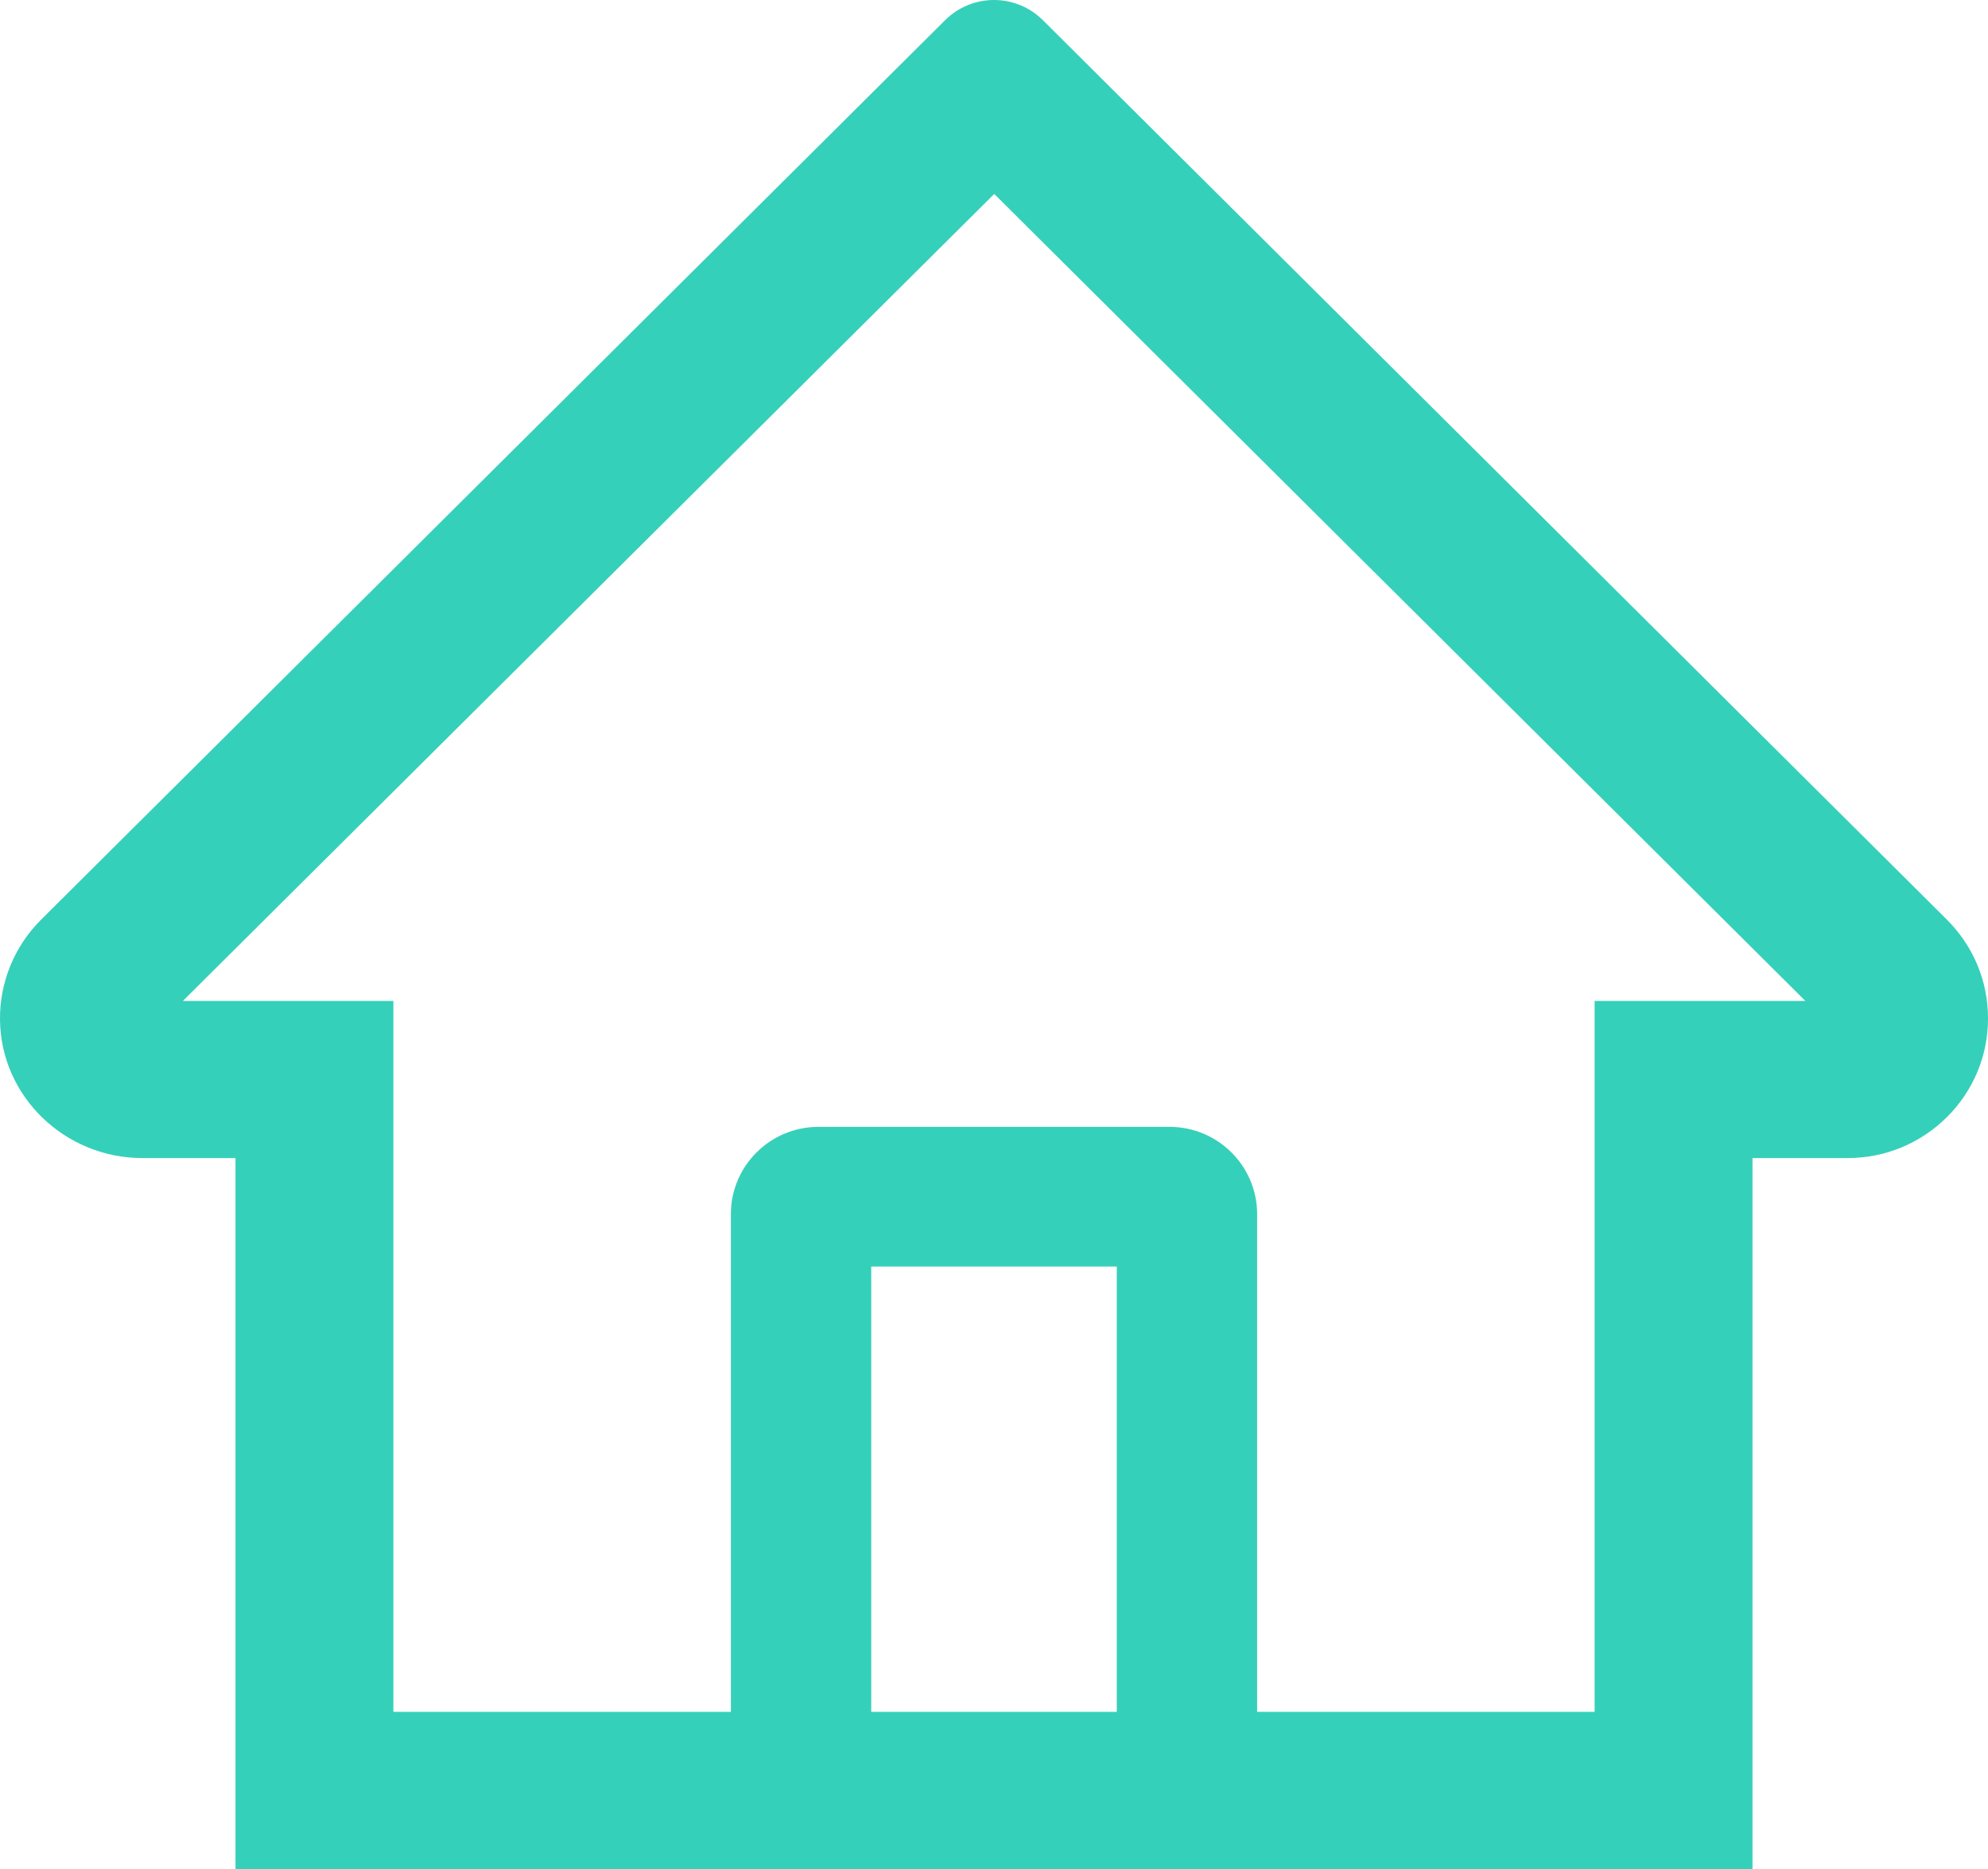
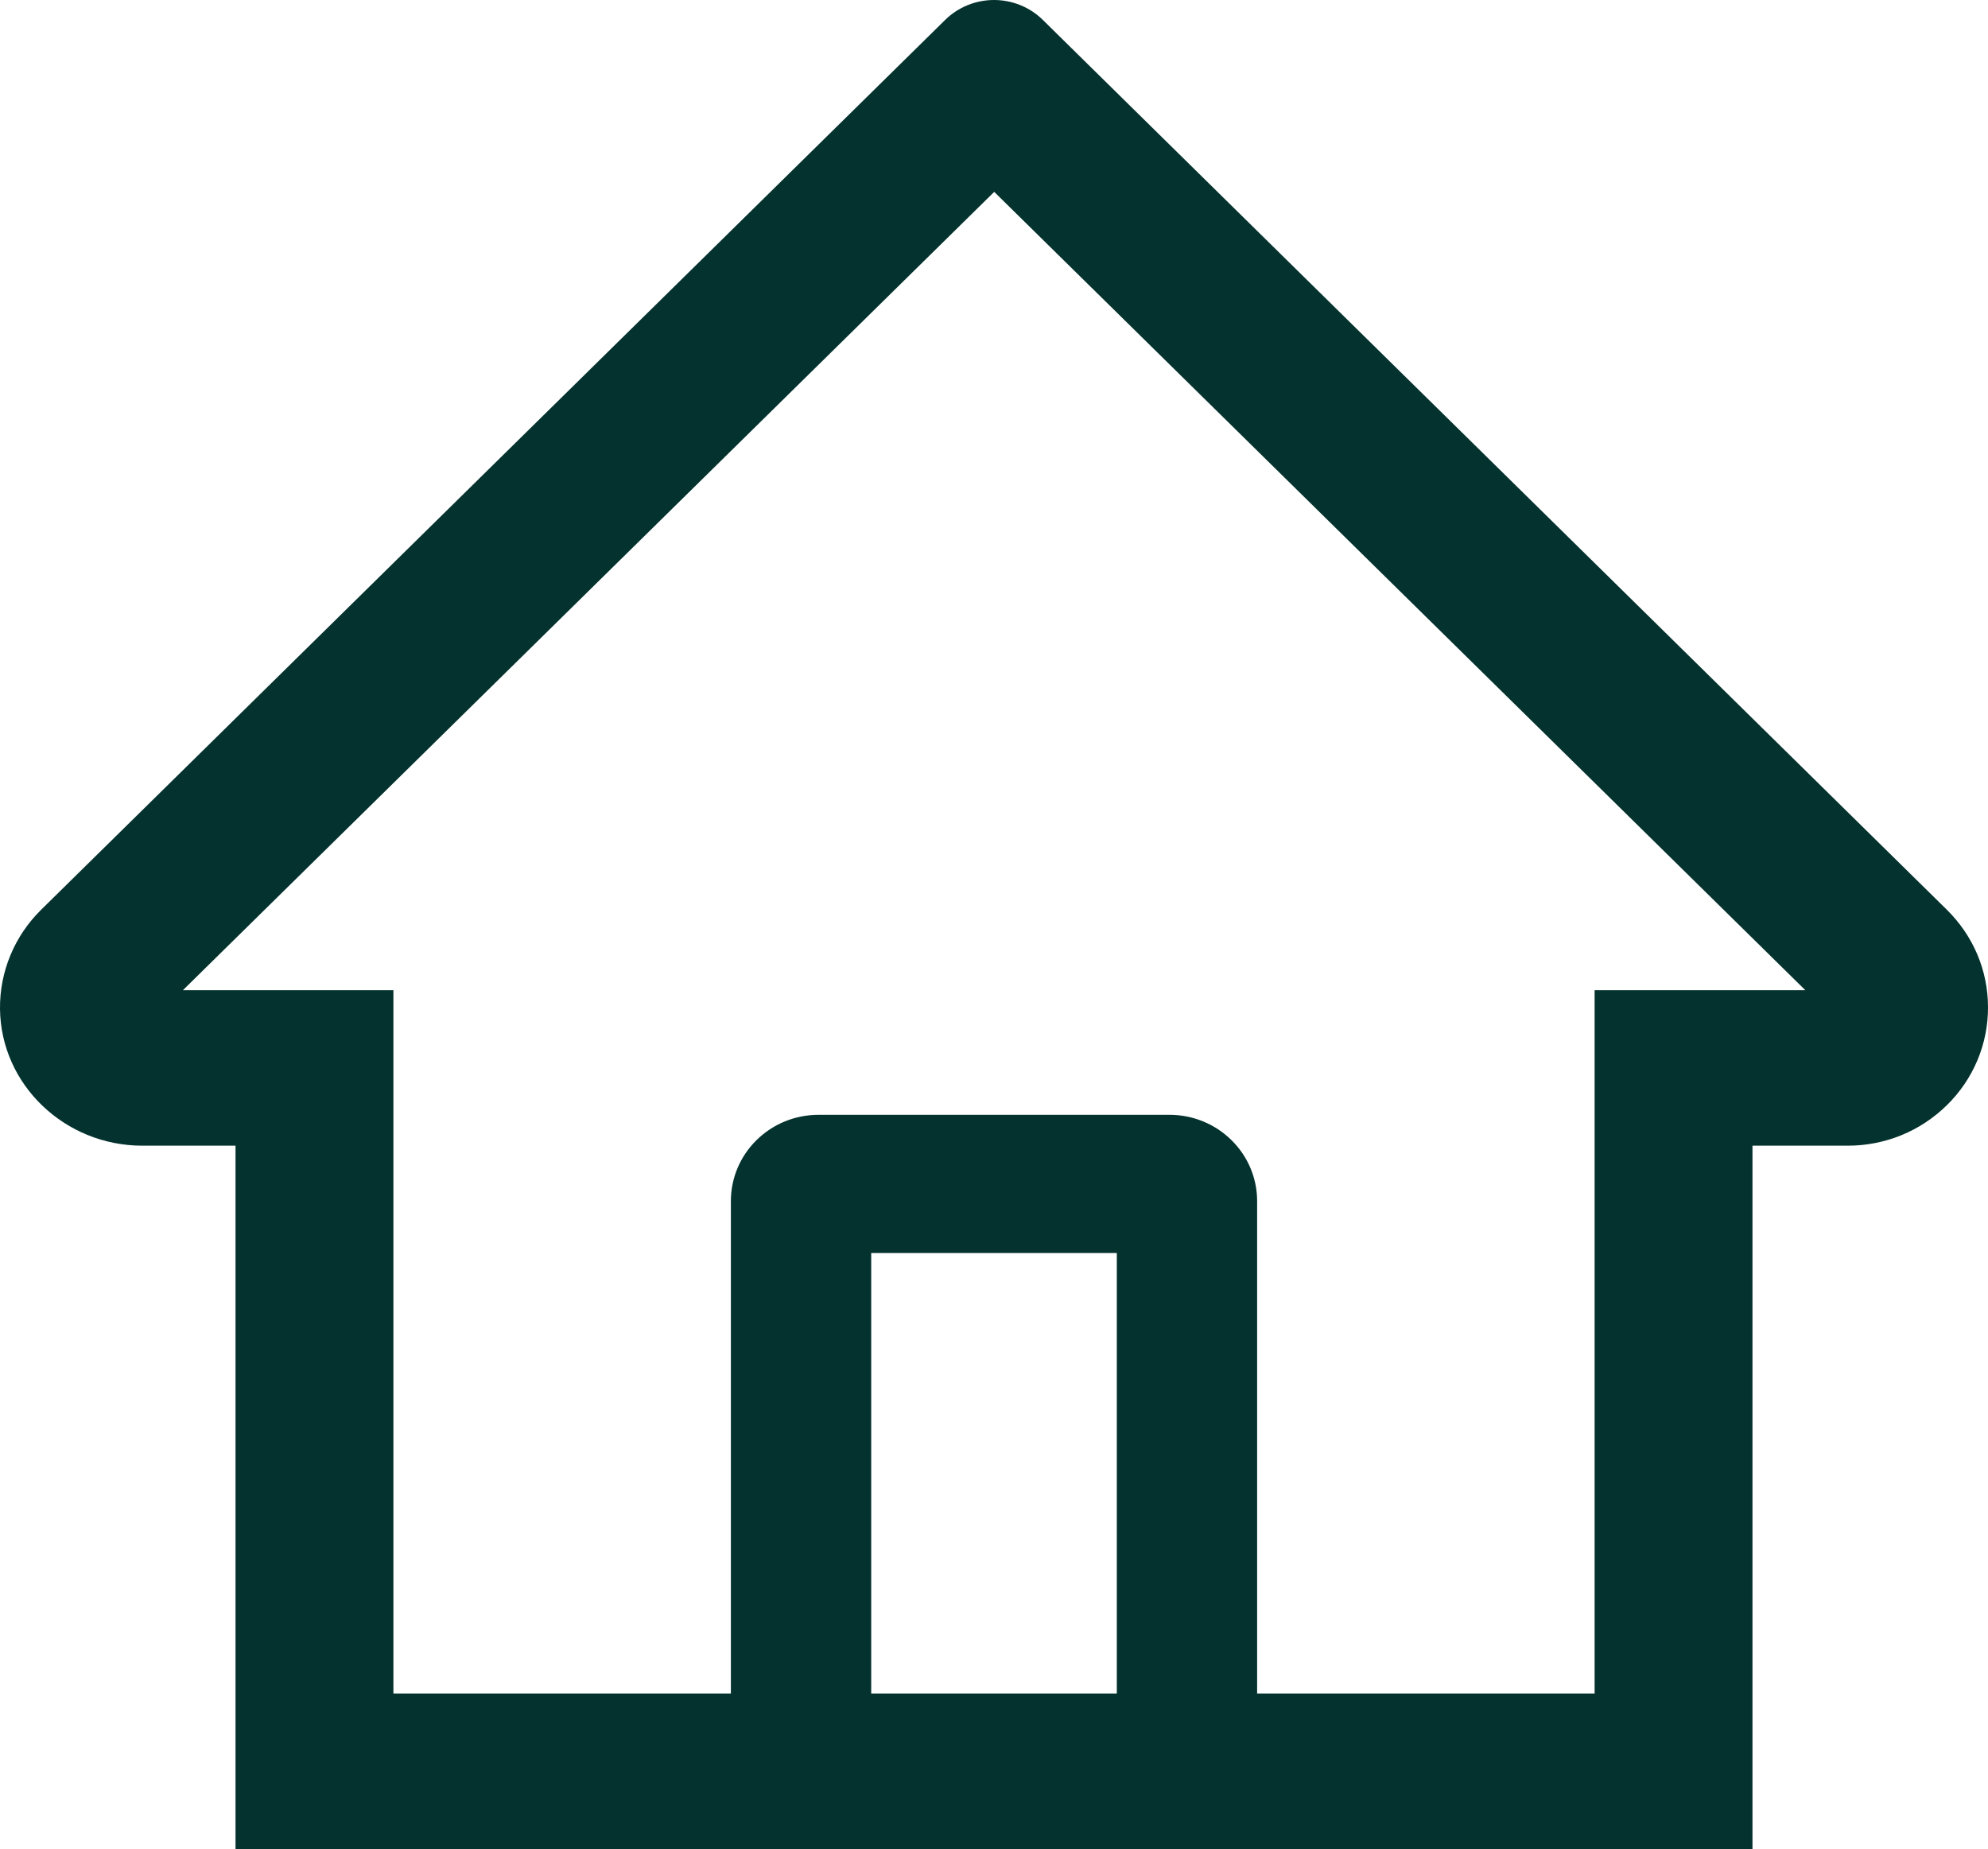
- <svg xmlns="http://www.w3.org/2000/svg" width="50" height="47" viewBox="0 0 50 47" fill="none">
-   <path d="M48.963 23.123L27.653 1.924L26.224 0.502C25.899 0.181 25.459 0 25 0C24.541 0 24.101 0.181 23.776 0.502L1.037 23.123C0.704 23.453 0.44 23.847 0.262 24.281C0.084 24.714 -0.005 25.179 0 25.648C0.022 27.58 1.638 29.122 3.58 29.122H5.923V47H44.077V29.122H46.47C47.413 29.122 48.301 28.754 48.969 28.09C49.297 27.764 49.558 27.377 49.735 26.95C49.912 26.523 50.002 26.066 50 25.604C50 24.671 49.63 23.787 48.963 23.123ZM28.088 43.048H21.912V31.85H28.088V43.048ZM40.106 25.17V43.048H31.618V30.533C31.618 29.32 30.631 28.337 29.412 28.337H20.588C19.369 28.337 18.382 29.32 18.382 30.533V43.048H9.894V25.17H4.6L25.006 4.877L26.28 6.145L45.406 25.17H40.106Z" fill="#35D0BA" />
+ <svg xmlns="http://www.w3.org/2000/svg" width="100" height="93" viewBox="0 0 100 93" fill="none">
+   <path d="M97.926 45.753L55.306 3.807L52.449 0.994C51.798 0.357 50.918 0 50 0C49.083 0 48.202 0.357 47.551 0.994L2.074 45.753C1.407 46.408 0.88 47.187 0.524 48.045C0.168 48.903 -0.01 49.823 0 50.75C0.045 54.573 3.276 57.625 7.159 57.625H11.847V93H88.153V57.625H92.941C94.827 57.625 96.603 56.897 97.937 55.583C98.594 54.938 99.115 54.171 99.469 53.326C99.823 52.482 100.004 51.576 100 50.663C100 48.816 99.261 47.068 97.926 45.753ZM56.177 85.18H43.823V63.023H56.177V85.18ZM80.212 49.805V85.18H63.236V60.416C63.236 58.016 61.262 56.072 58.824 56.072H41.176C38.738 56.072 36.764 58.016 36.764 60.416V85.18H19.789V49.805H9.2L50.011 9.651L52.559 12.159L90.812 49.805H80.212Z" fill="#04322E" />
</svg>
